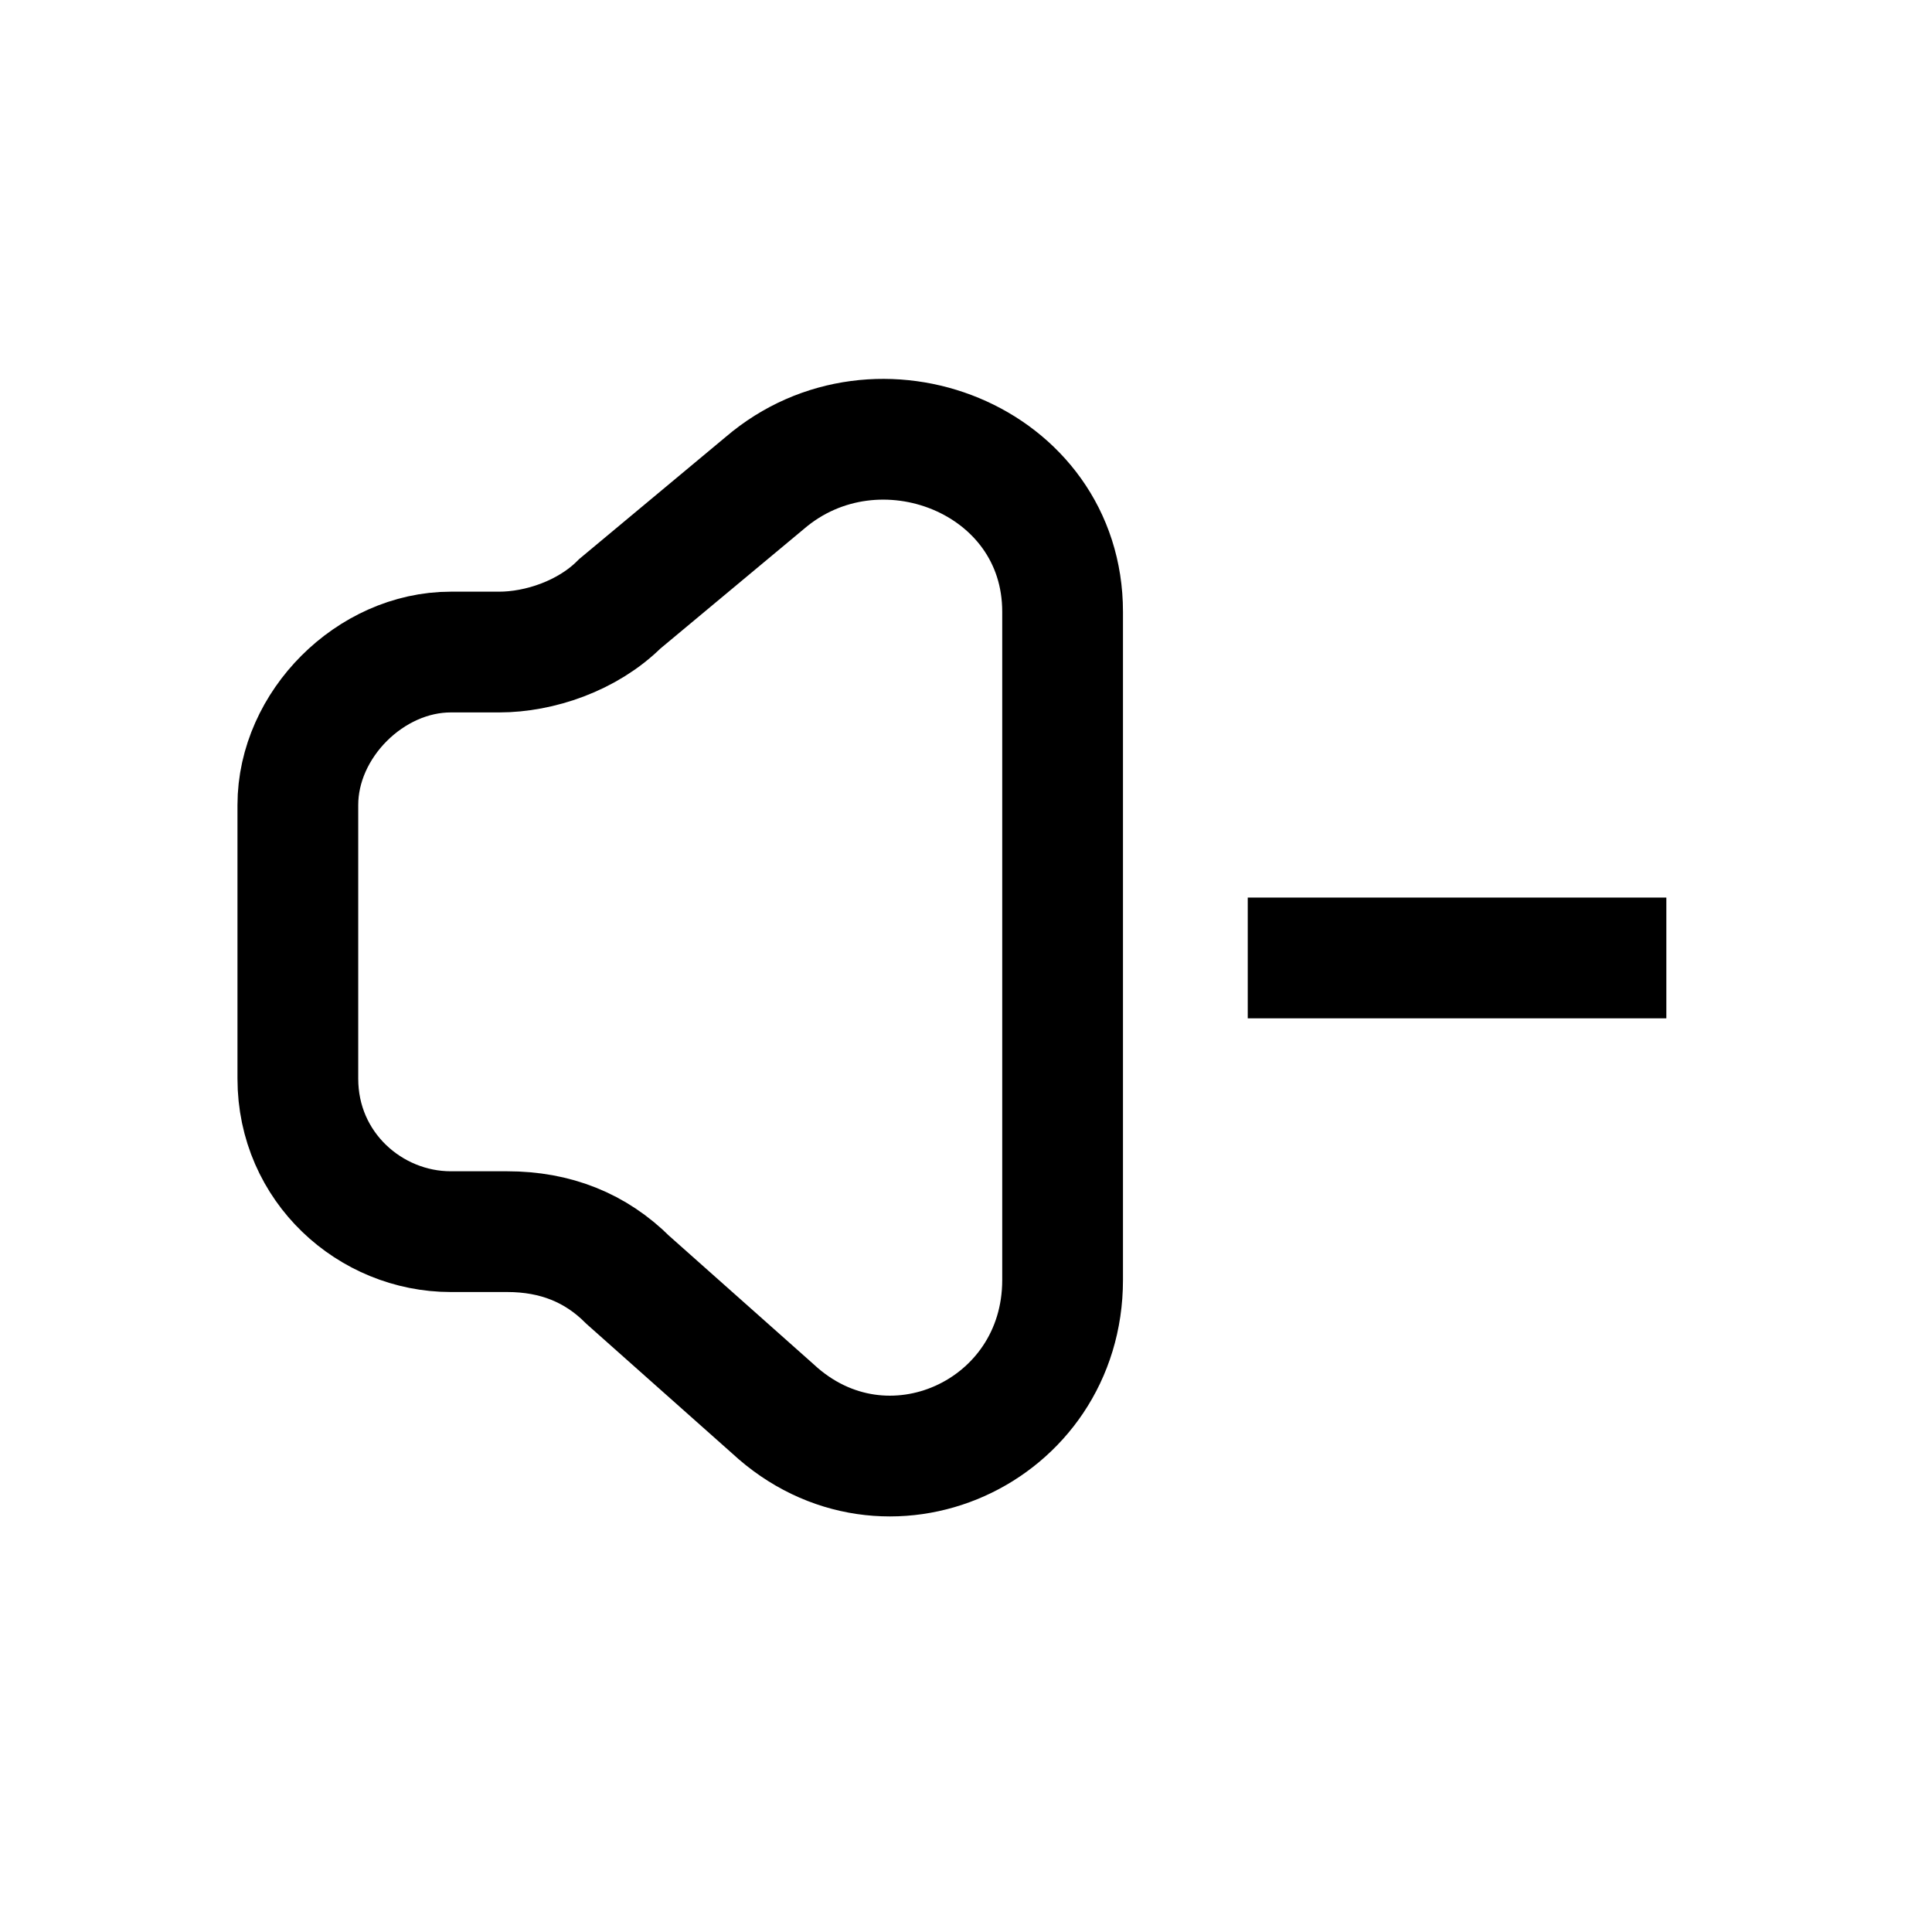
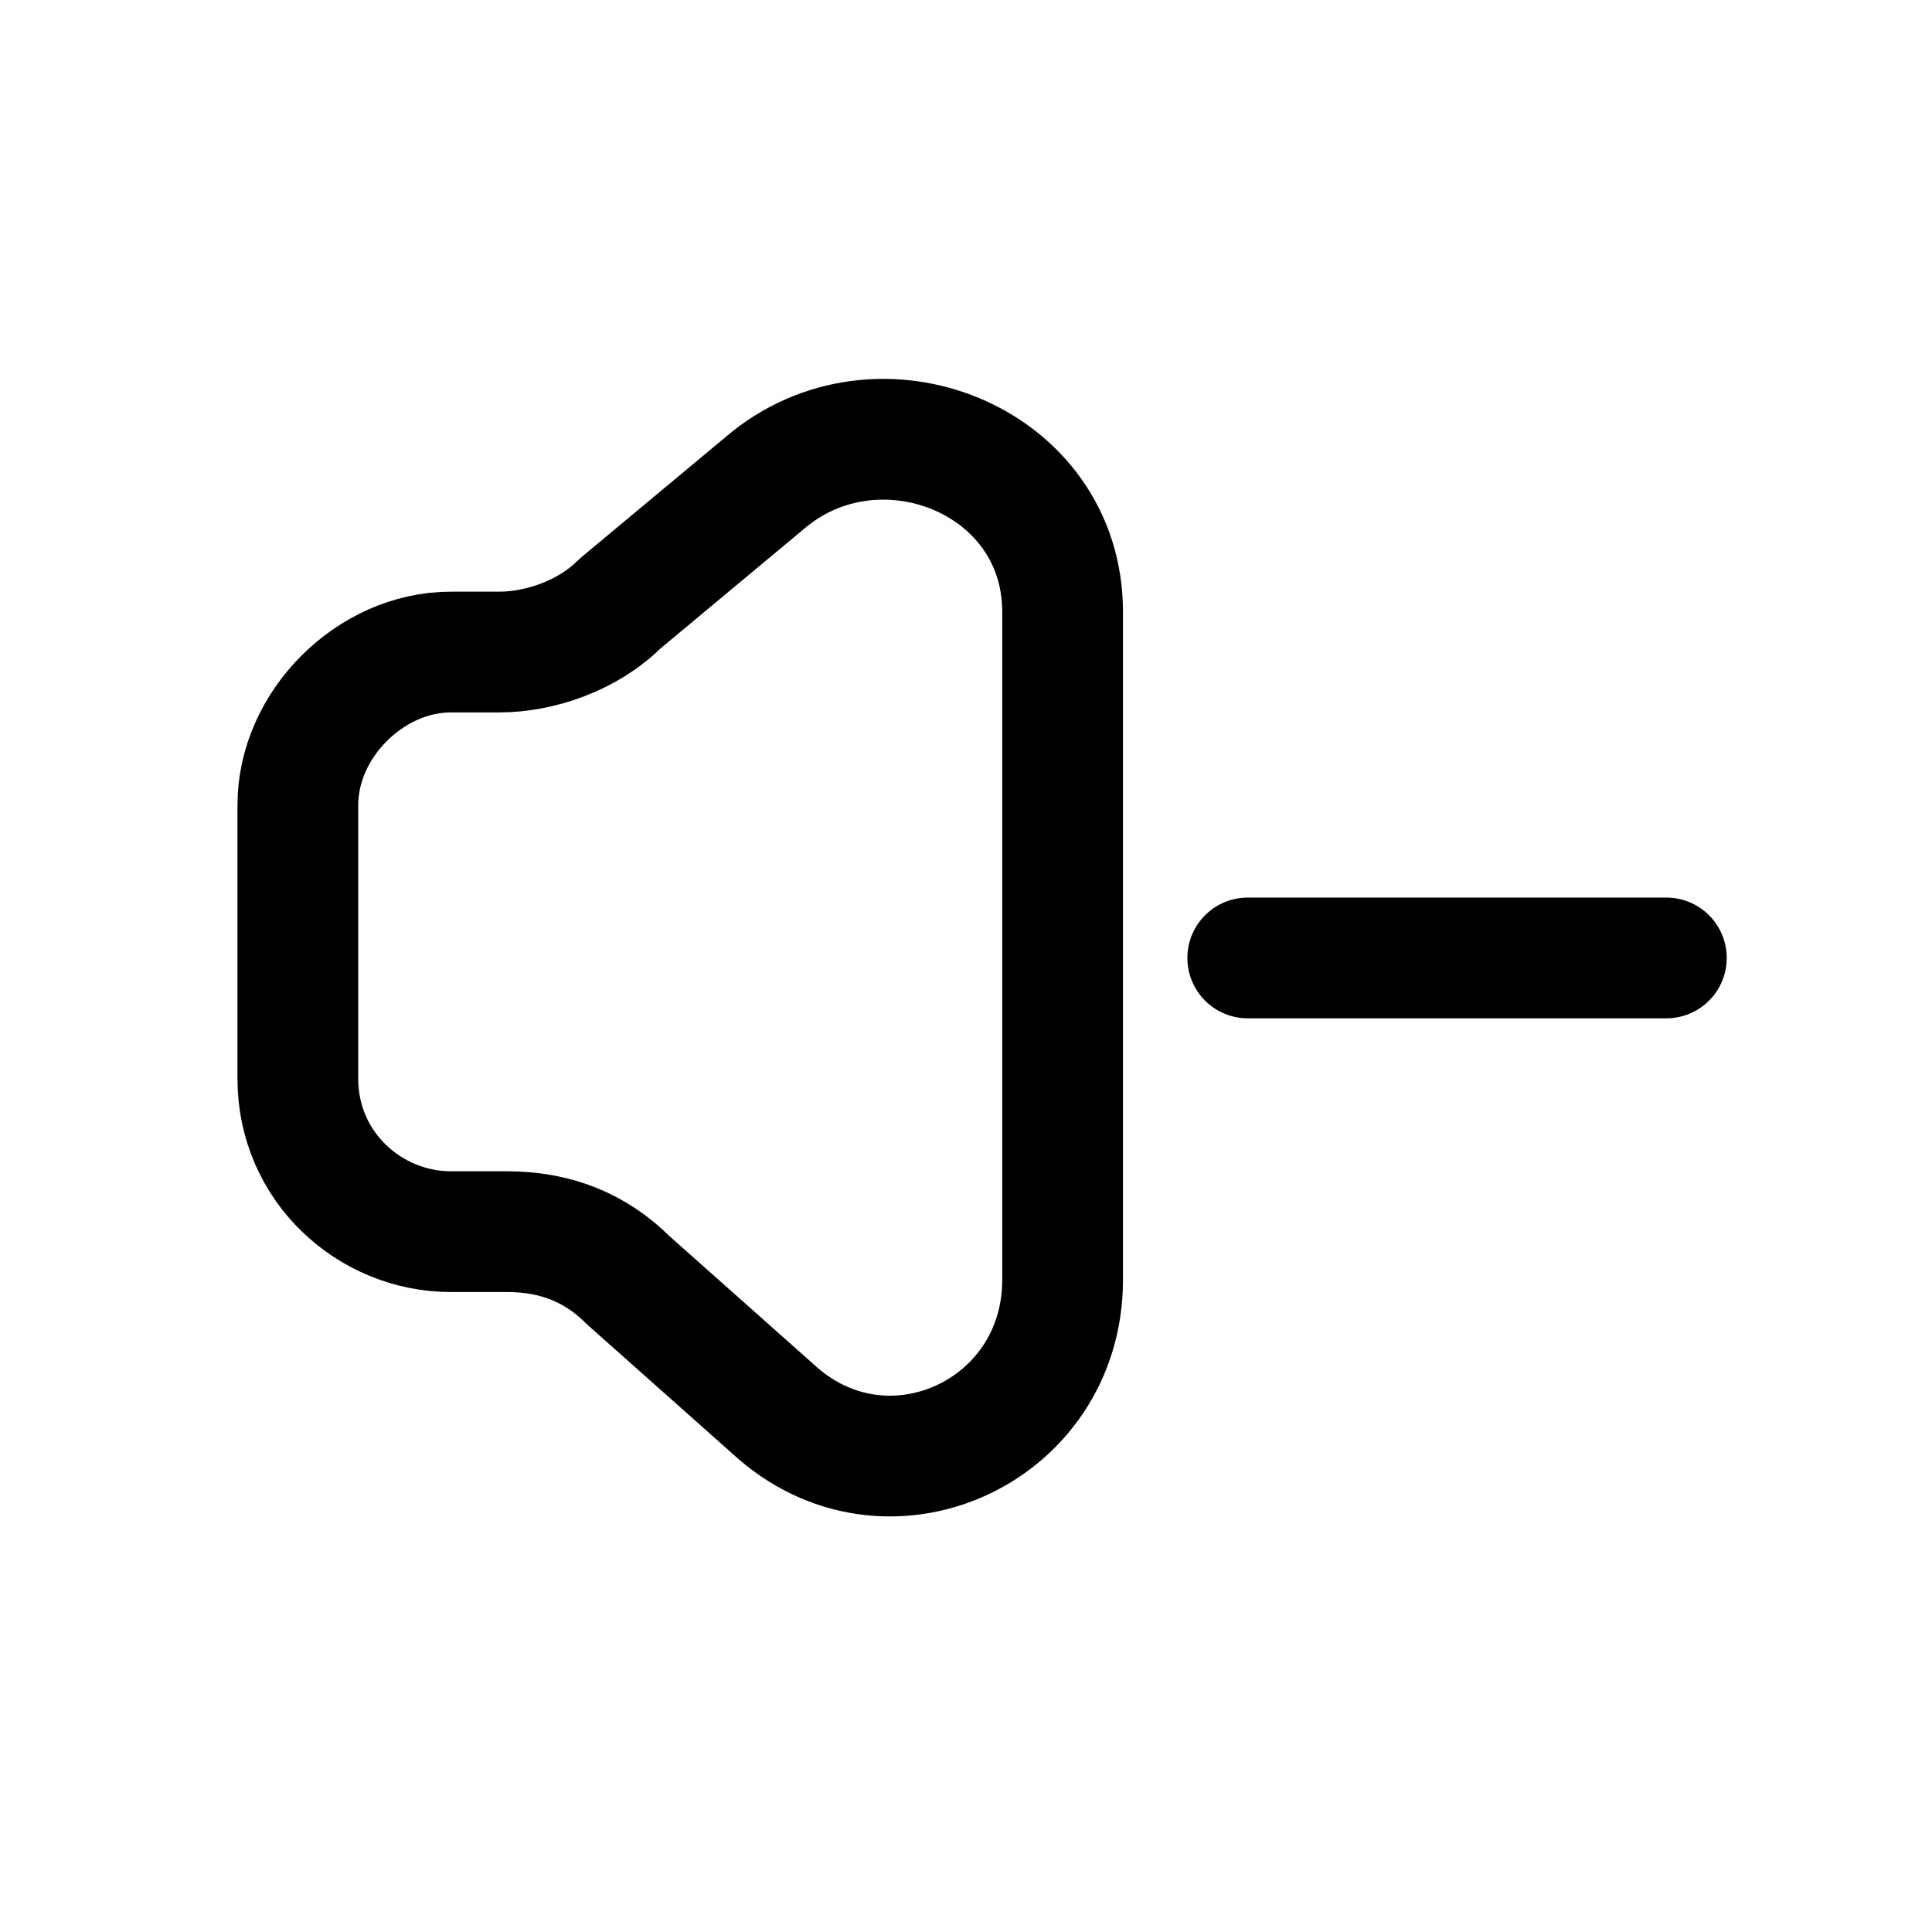
<svg xmlns="http://www.w3.org/2000/svg" version="1.1" x="0px" y="0px" viewBox="0 0 24 24" style="enable-background:new 0 0 24 24;" xml:space="preserve">
  <style type="text/css">
- 	.st0{fill-rule:evenodd;clip-rule:evenodd;fill:none;stroke:#000000;stroke-width:1.5;stroke-miterlimit:10;}</style>
+ 	.st0{fill:none;stroke:#000000;stroke-width:1.5;stroke-linecap:round;stroke-linejoin:round;stroke-miterlimit:10;}
+ </style>
  <g>
    <path class="st0" d="M13.2,7.6v8.3c0,1.9-2.2,2.9-3.6,1.6l-1.8-1.6c-0.4-0.4-0.9-0.6-1.5-0.6H5.6c-1,0-1.9-0.8-1.9-1.9V10   c0-1,0.9-1.9,1.9-1.9h0.6c0.5,0,1.1-0.2,1.5-0.6L9.5,6C10.9,4.8,13.2,5.7,13.2,7.6z" />
  </g>
  <g>
    <line class="st0" x1="15.5" y1="11.9" x2="20.7" y2="11.9" />
  </g>
</svg>
